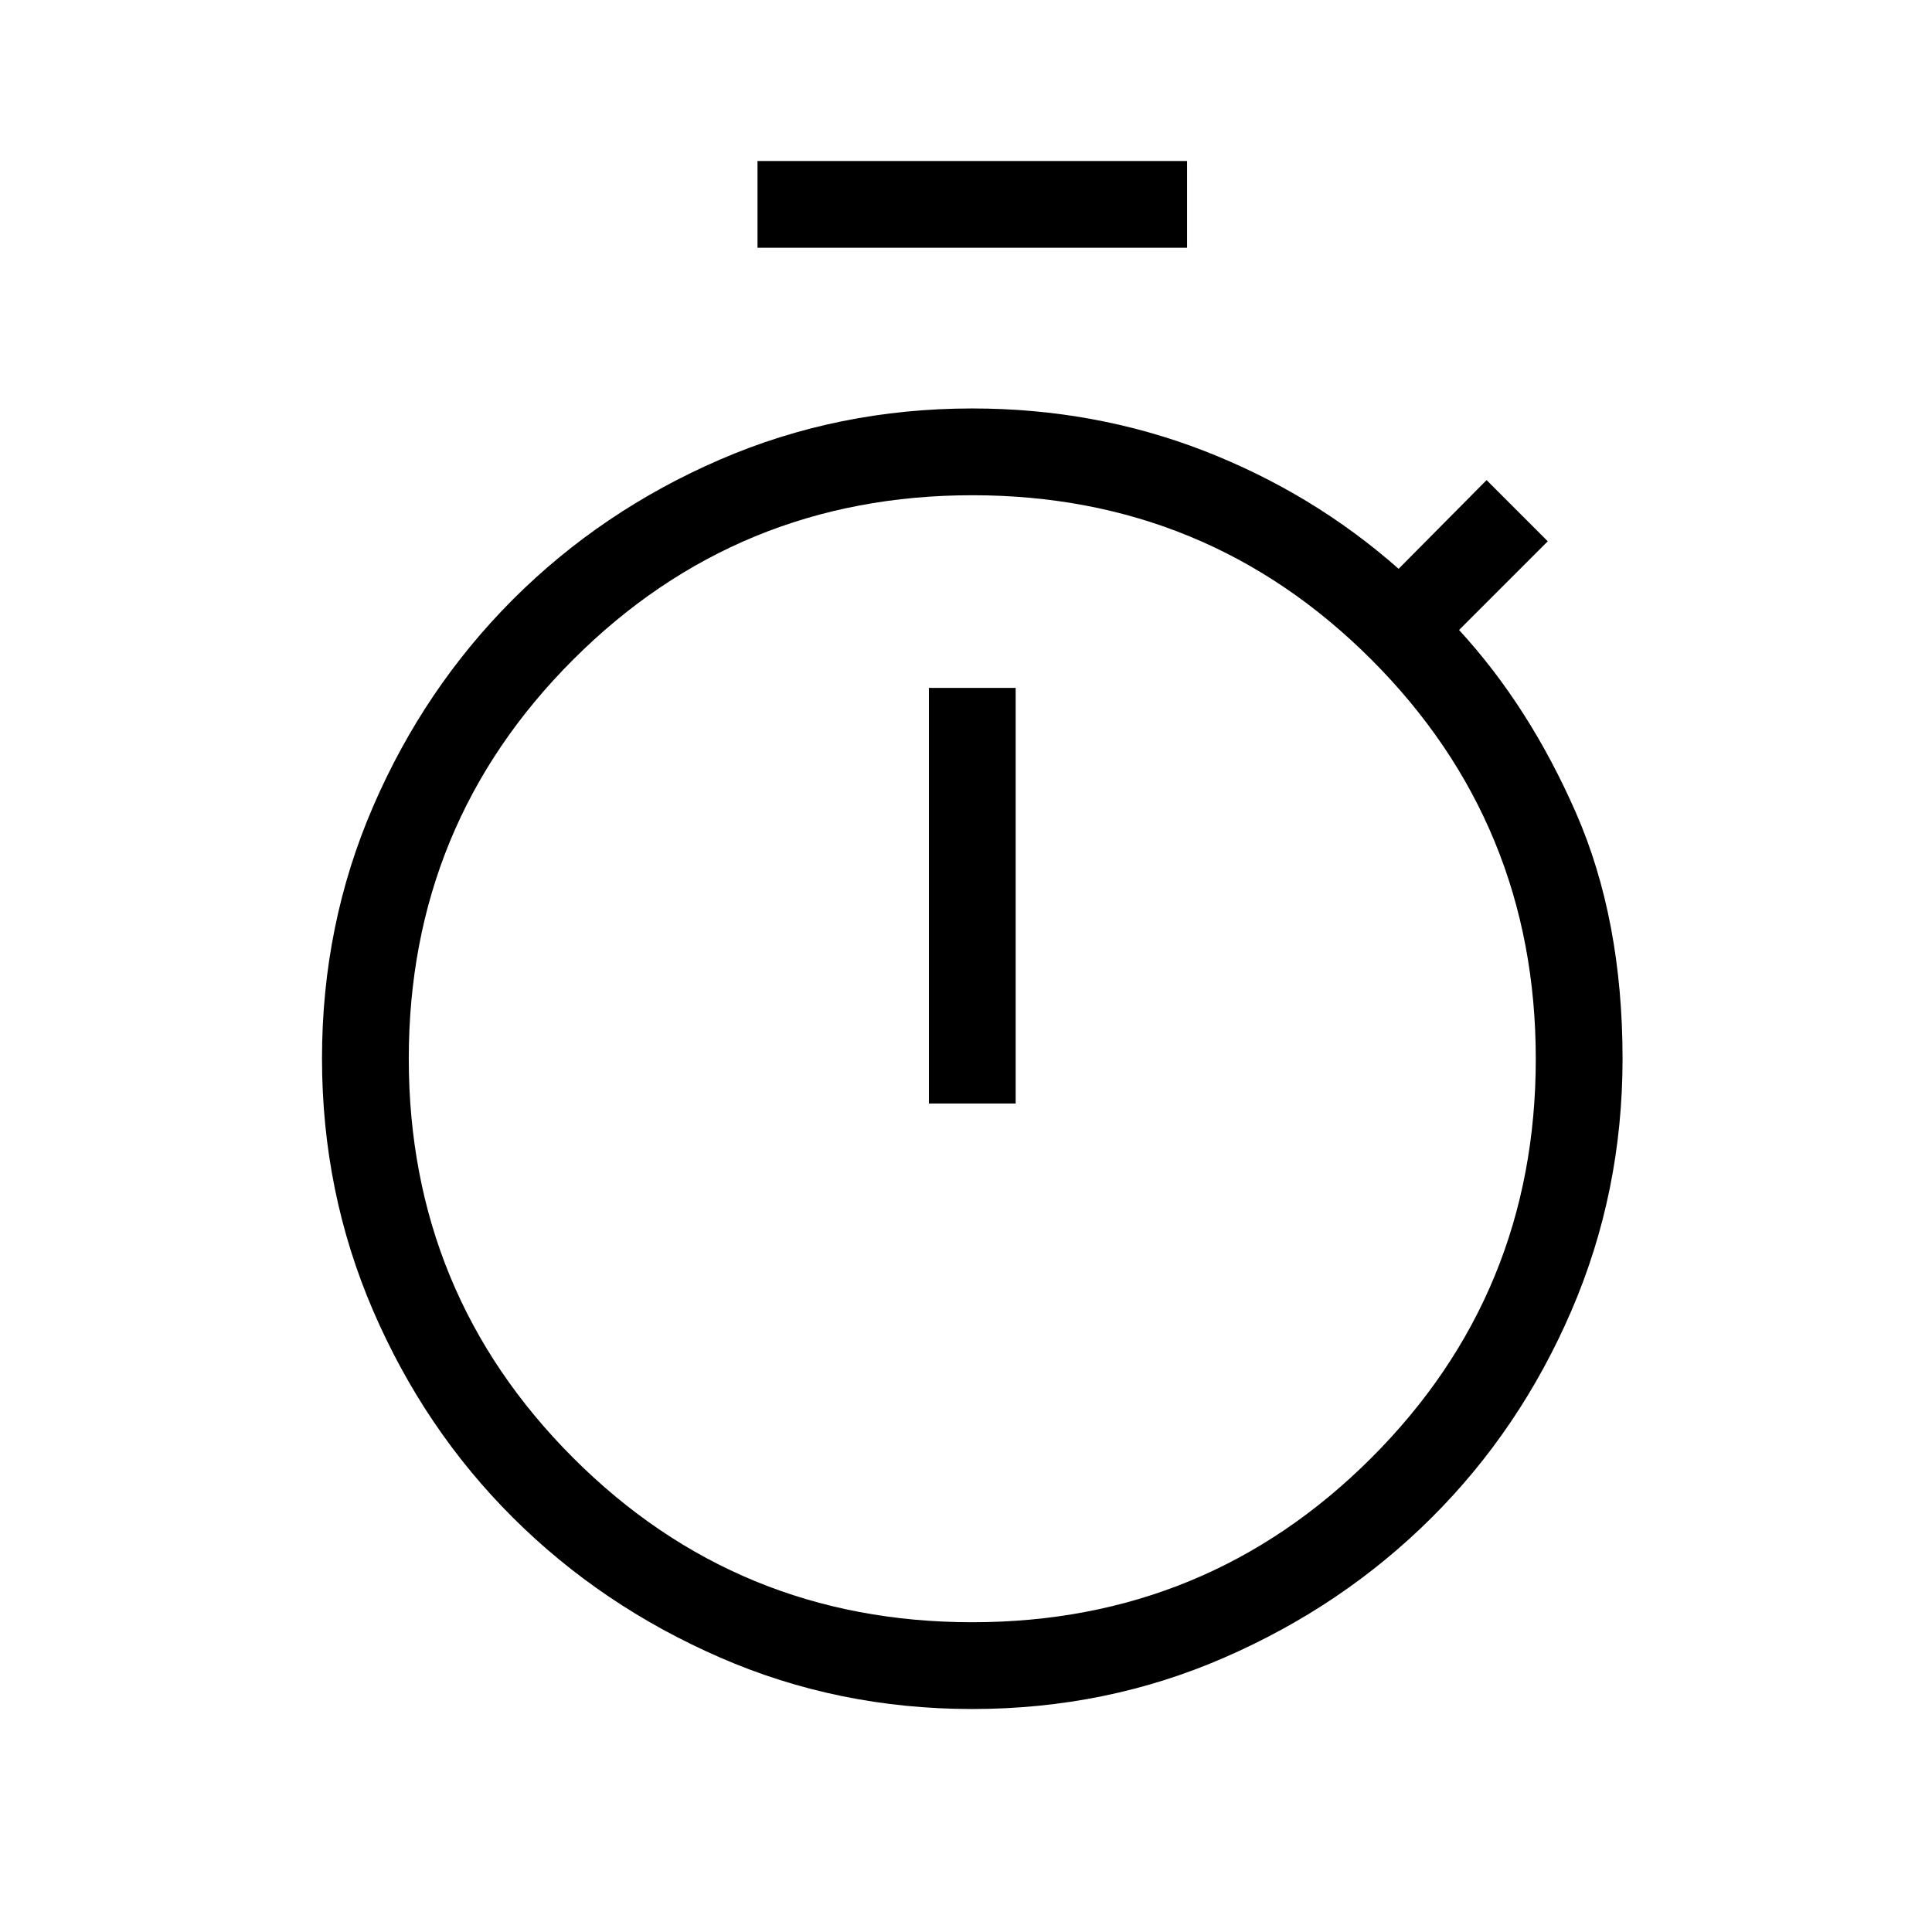
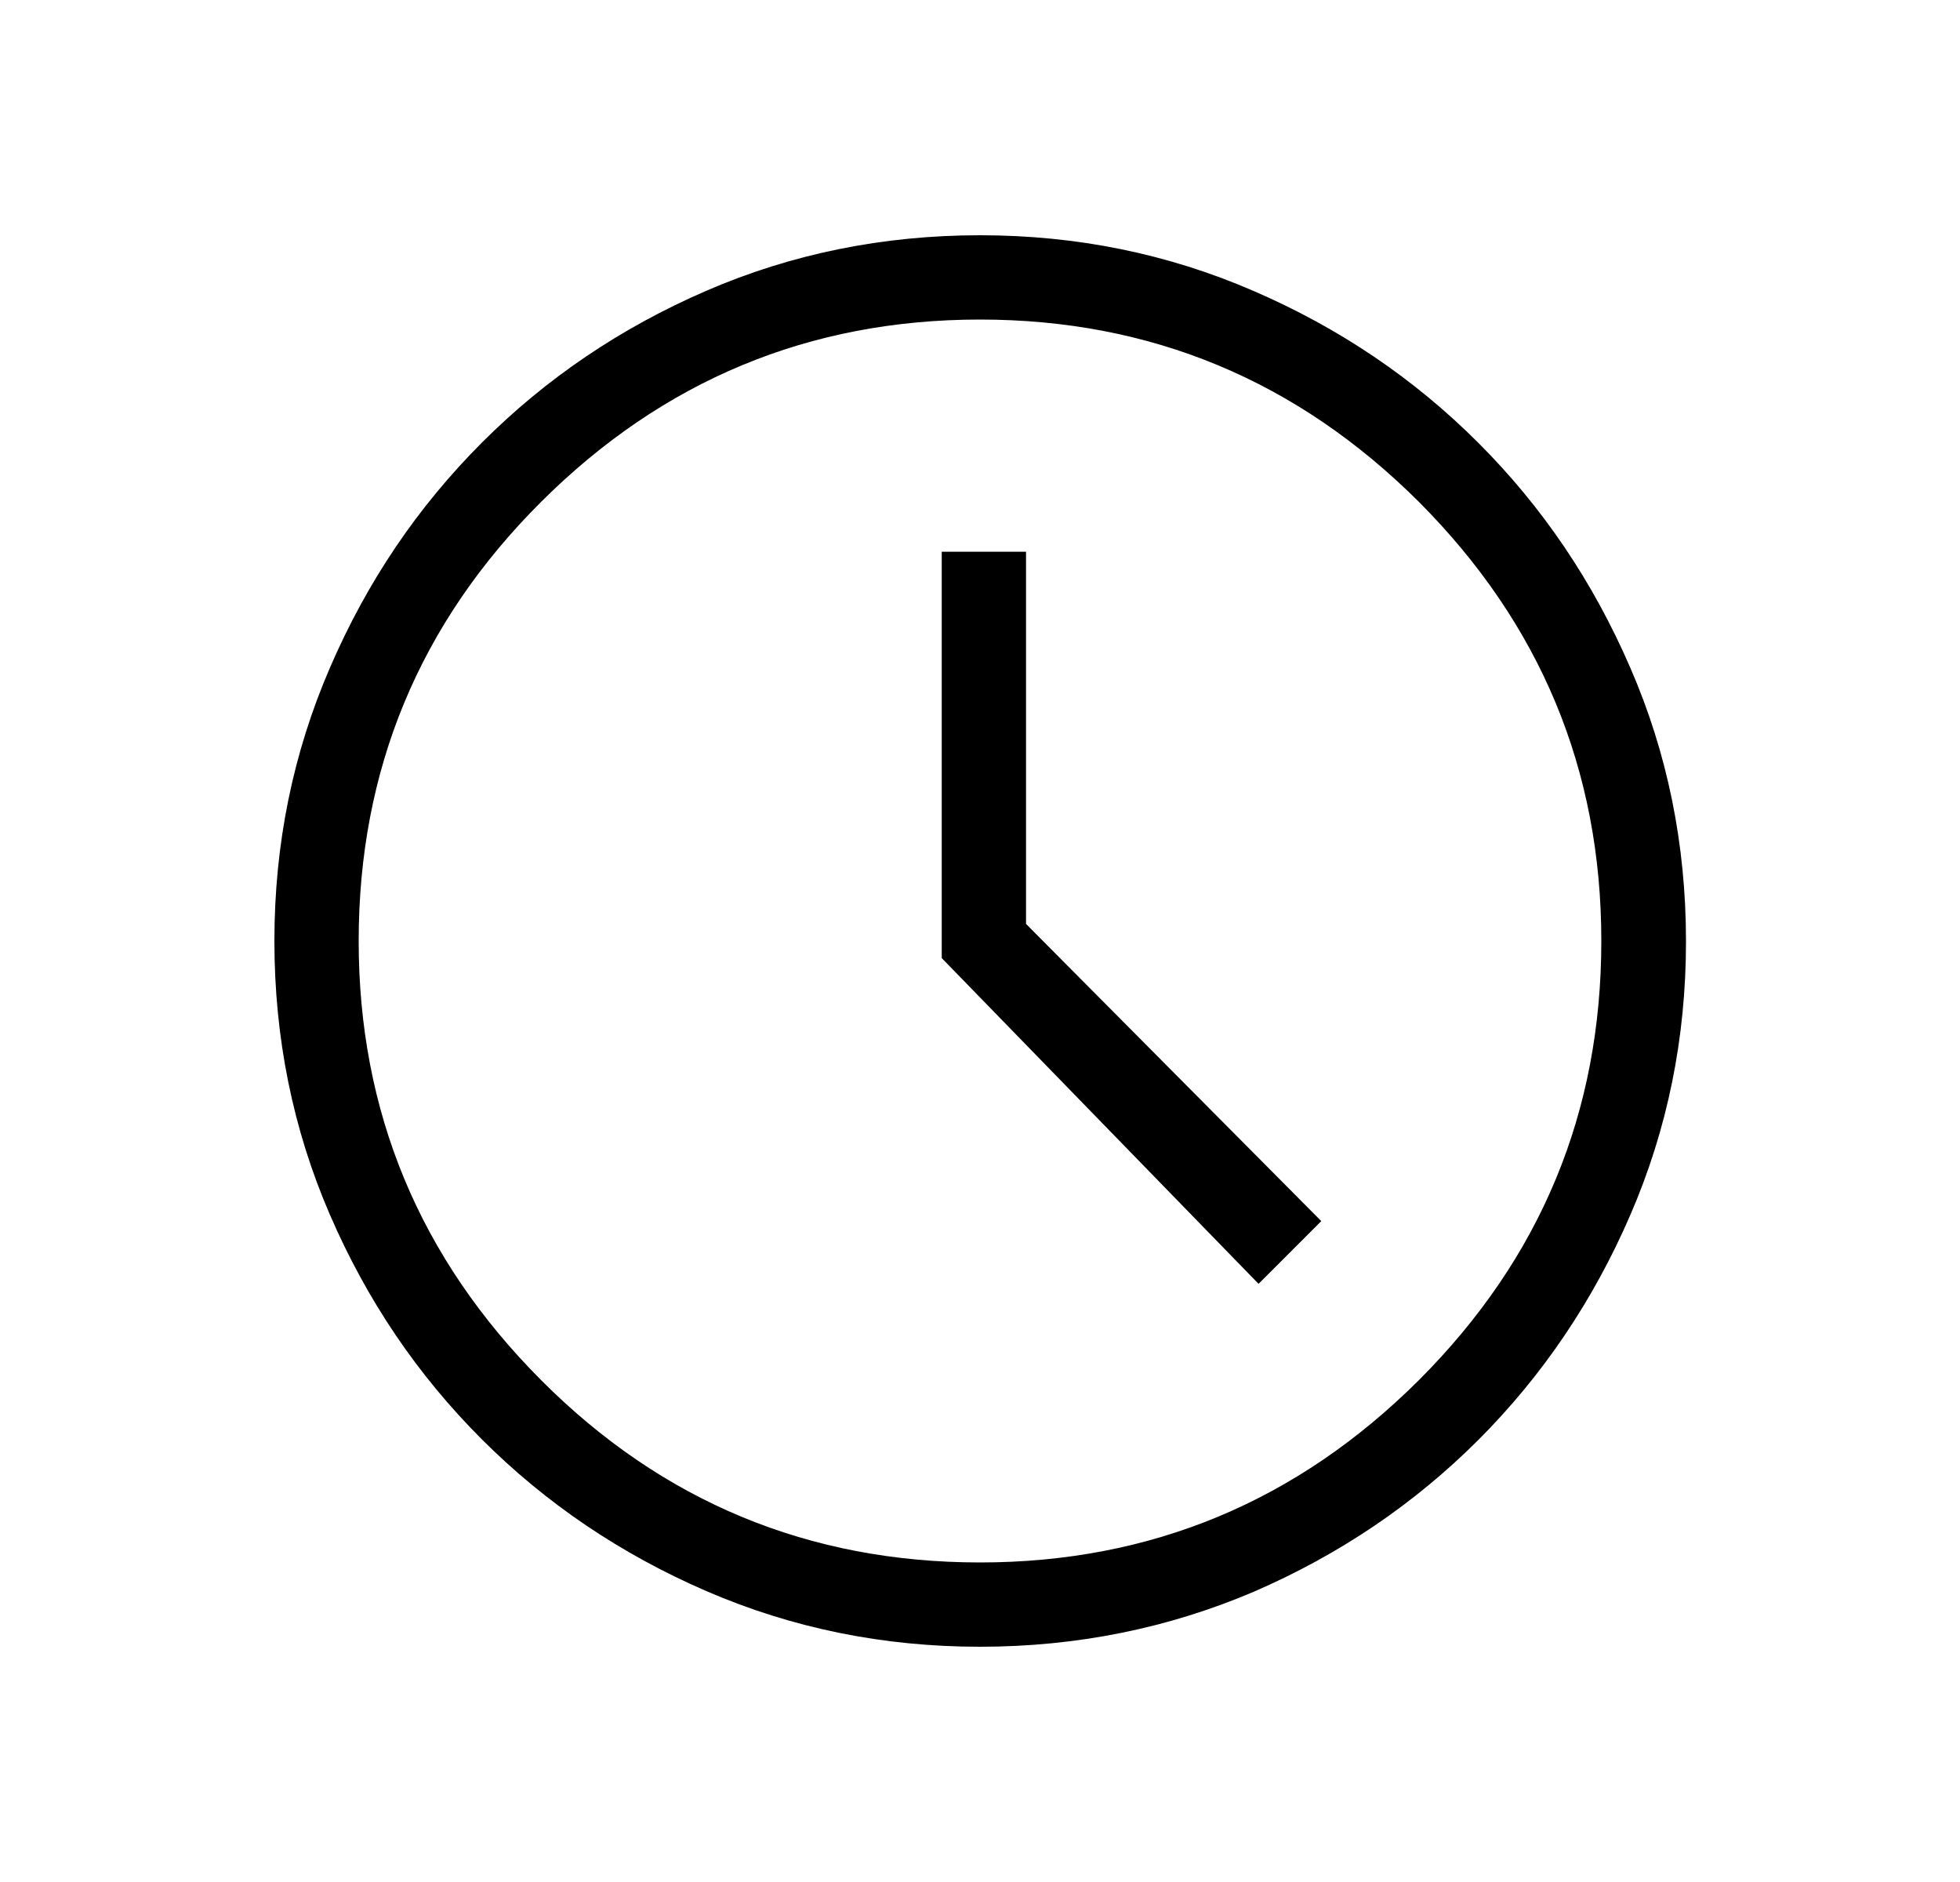
- <svg xmlns="http://www.w3.org/2000/svg" width="24" height="24" viewBox="0 0 24 24" fill="none">
-   <path d="M9.41 3.078V2H14.746V3.078H9.41ZM11.539 13.708H12.617V8.545H11.539V13.708ZM12.078 21.23C10.967 21.23 9.921 21.017 8.942 20.589C7.962 20.162 7.106 19.584 6.372 18.853C5.639 18.123 5.06 17.266 4.636 16.284C4.212 15.301 4 14.256 4 13.147C4 12.039 4.212 10.995 4.636 10.016C5.06 9.036 5.639 8.18 6.372 7.446C7.106 6.713 7.962 6.134 8.942 5.71C9.921 5.286 10.967 5.074 12.078 5.074C13.091 5.074 14.049 5.249 14.953 5.599C15.857 5.95 16.664 6.439 17.374 7.066L18.467 5.964L19.227 6.724L18.125 7.826C18.708 8.46 19.192 9.217 19.578 10.099C19.963 10.98 20.156 11.998 20.156 13.152C20.156 14.257 19.944 15.301 19.52 16.284C19.096 17.266 18.517 18.123 17.784 18.853C17.05 19.584 16.194 20.162 15.214 20.589C14.235 21.017 13.189 21.23 12.078 21.23ZM12.077 20.152C14.021 20.152 15.674 19.471 17.035 18.111C18.397 16.75 19.078 15.098 19.078 13.153C19.078 11.209 18.397 9.556 17.037 8.195C15.676 6.833 14.024 6.152 12.079 6.152C10.135 6.152 8.482 6.833 7.121 8.193C5.759 9.554 5.078 11.207 5.078 13.151C5.078 15.095 5.759 16.748 7.119 18.109C8.48 19.471 10.133 20.152 12.077 20.152Z" fill="black" />
+ <svg xmlns="http://www.w3.org/2000/svg" width="25" height="24" viewBox="0 0 25 24" fill="none">
+   <path d="M16.053 16.372L16.853 15.572L13.087 11.782V7.036H12.012V12.218C12.017 12.223 16.053 16.372 16.053 16.372ZM12.5 21C11.264 21 10.103 20.763 9.009 20.29C7.915 19.816 6.963 19.172 6.143 18.352C5.324 17.533 4.679 16.581 4.206 15.486C3.737 14.402 3.5 13.236 3.5 12C3.5 10.764 3.737 9.603 4.211 8.509C4.684 7.415 5.328 6.463 6.148 5.643C6.967 4.824 7.919 4.179 9.014 3.706C10.098 3.237 11.264 3 12.5 3C13.736 3 14.897 3.237 15.991 3.711C17.085 4.184 18.037 4.828 18.857 5.648C19.676 6.467 20.32 7.419 20.794 8.514C21.268 9.603 21.505 10.768 21.505 12.005C21.505 13.241 21.268 14.402 20.794 15.496C20.32 16.59 19.676 17.542 18.857 18.362C18.037 19.181 17.085 19.825 15.991 20.299C14.902 20.763 13.736 21 12.5 21ZM12.5 19.925C14.679 19.925 16.545 19.148 18.099 17.599C19.653 16.045 20.425 14.184 20.425 12C20.425 9.816 19.648 7.955 18.099 6.401C16.545 4.852 14.679 4.075 12.5 4.075C10.321 4.075 8.455 4.852 6.901 6.401C5.347 7.95 4.575 9.821 4.575 12C4.575 14.179 5.352 16.045 6.901 17.599C8.45 19.153 10.321 19.925 12.5 19.925Z" fill="black" />
</svg>
